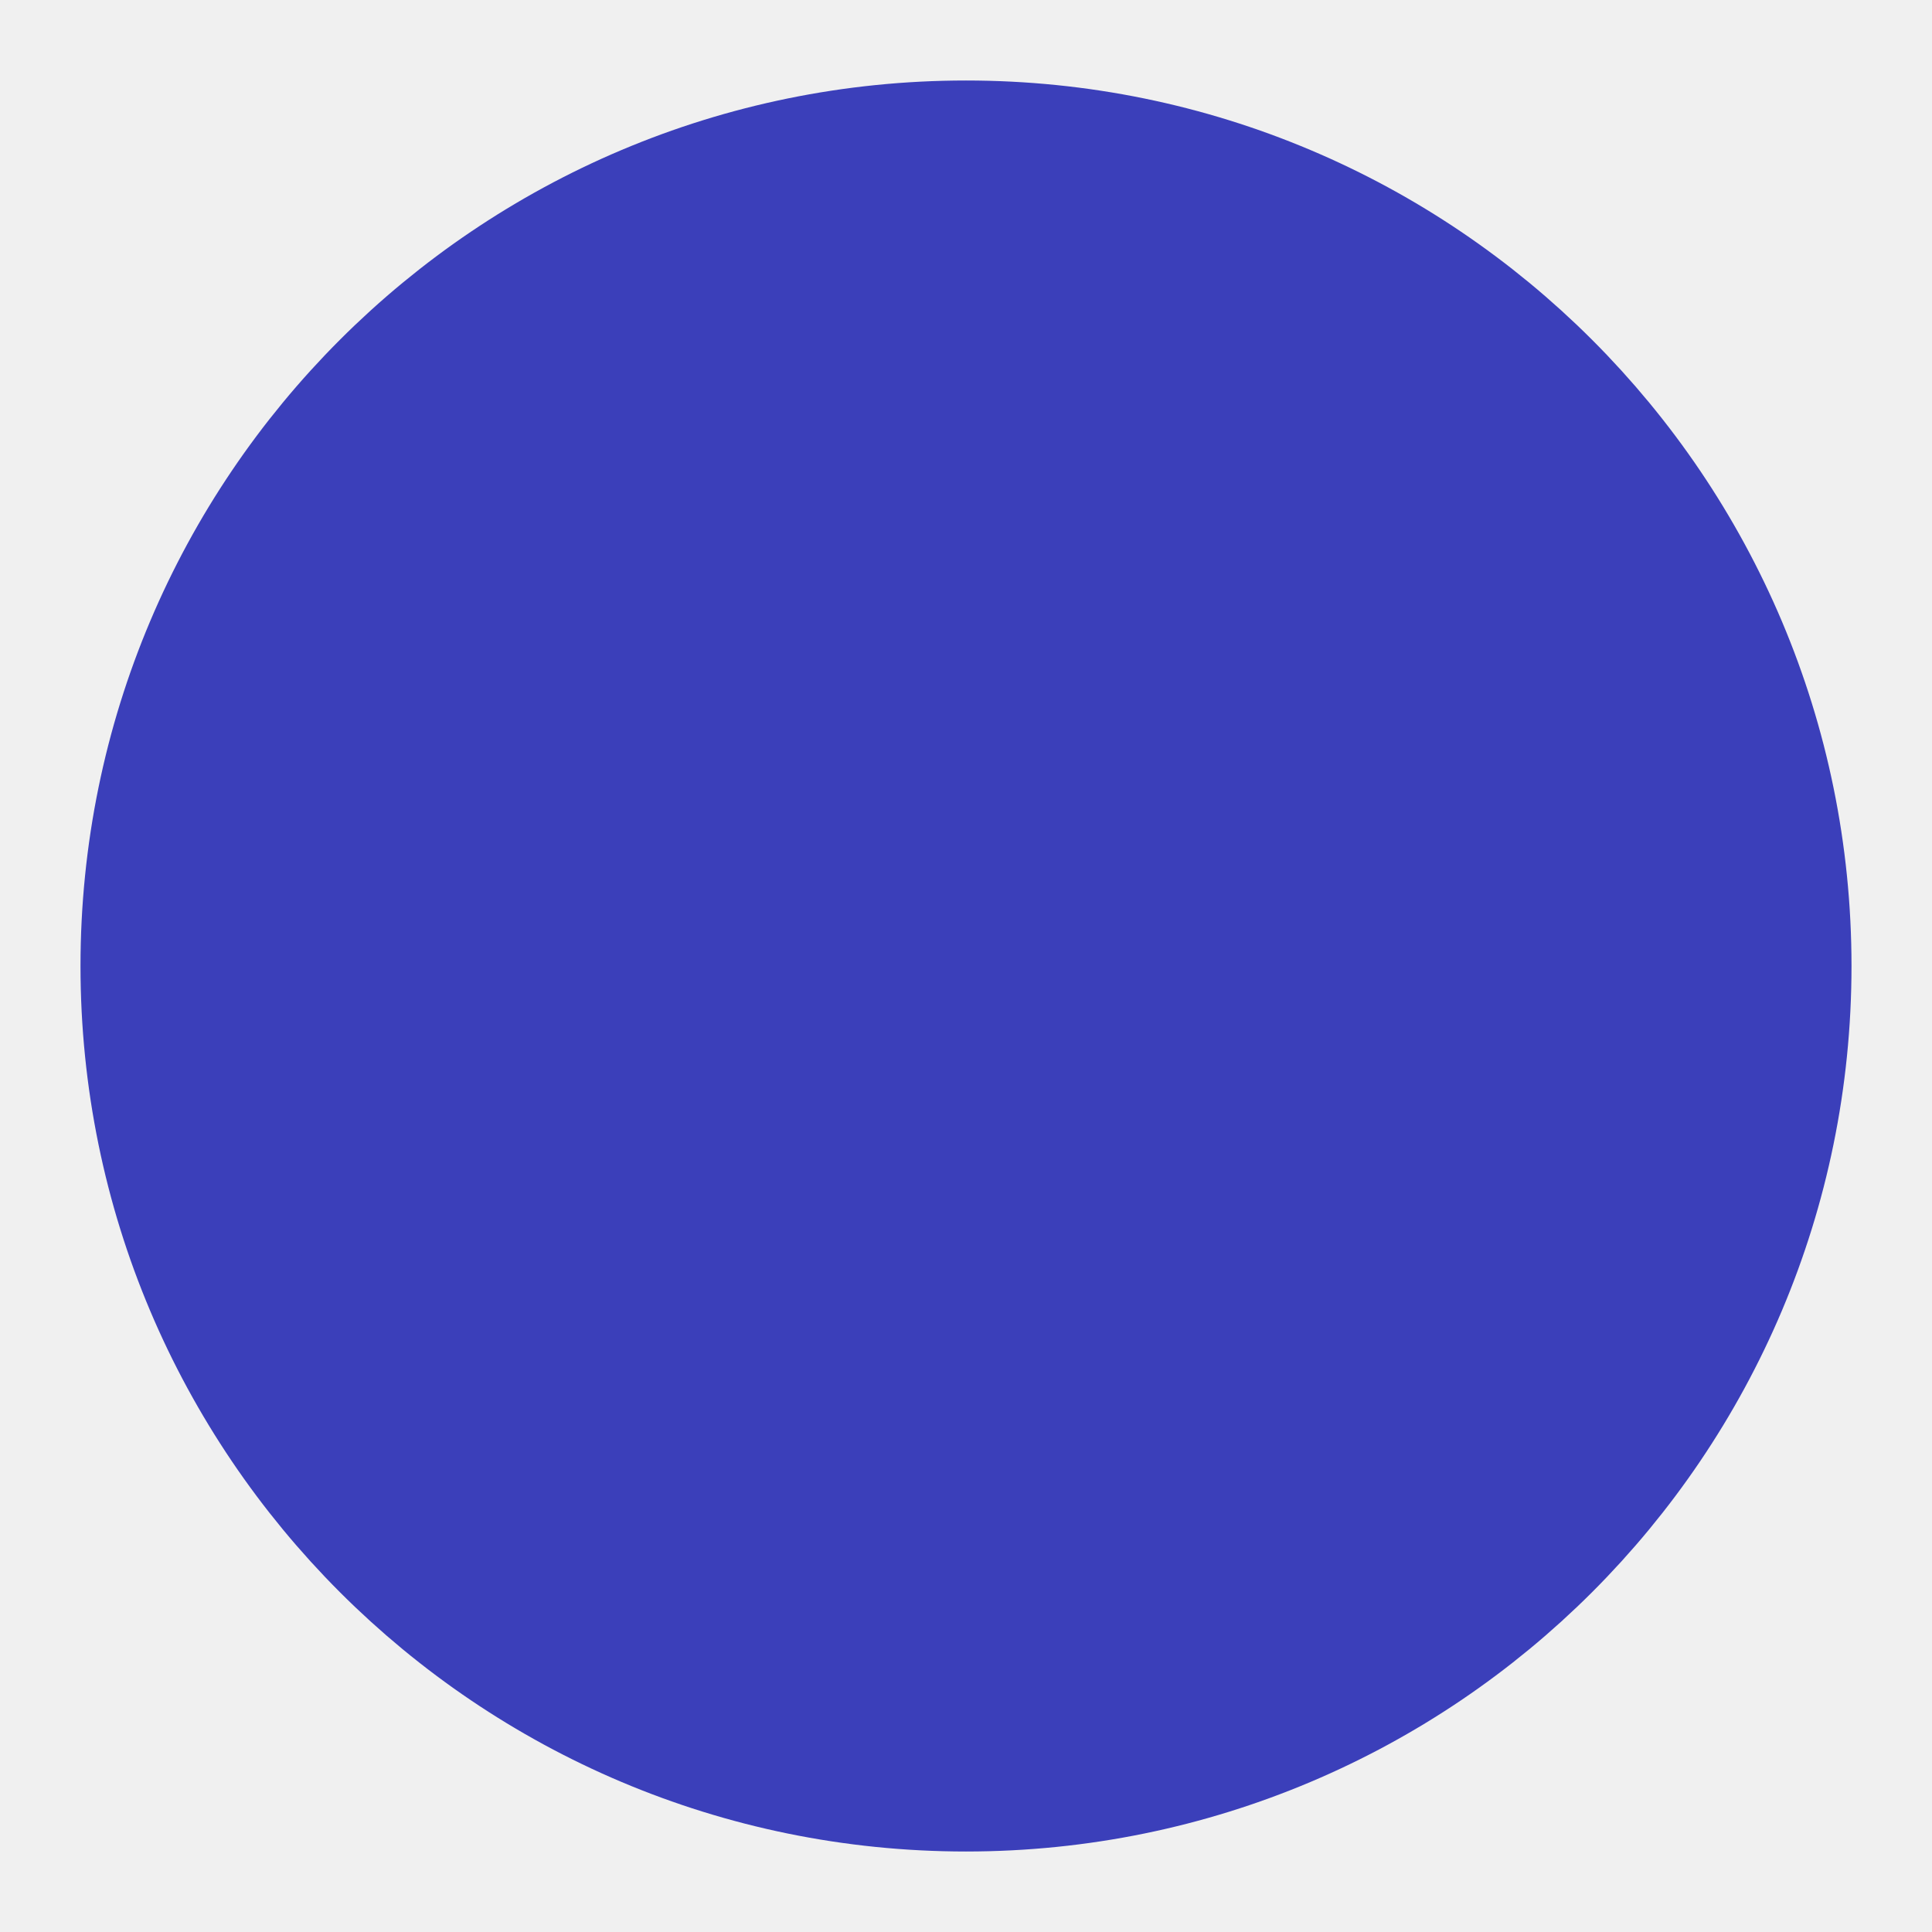
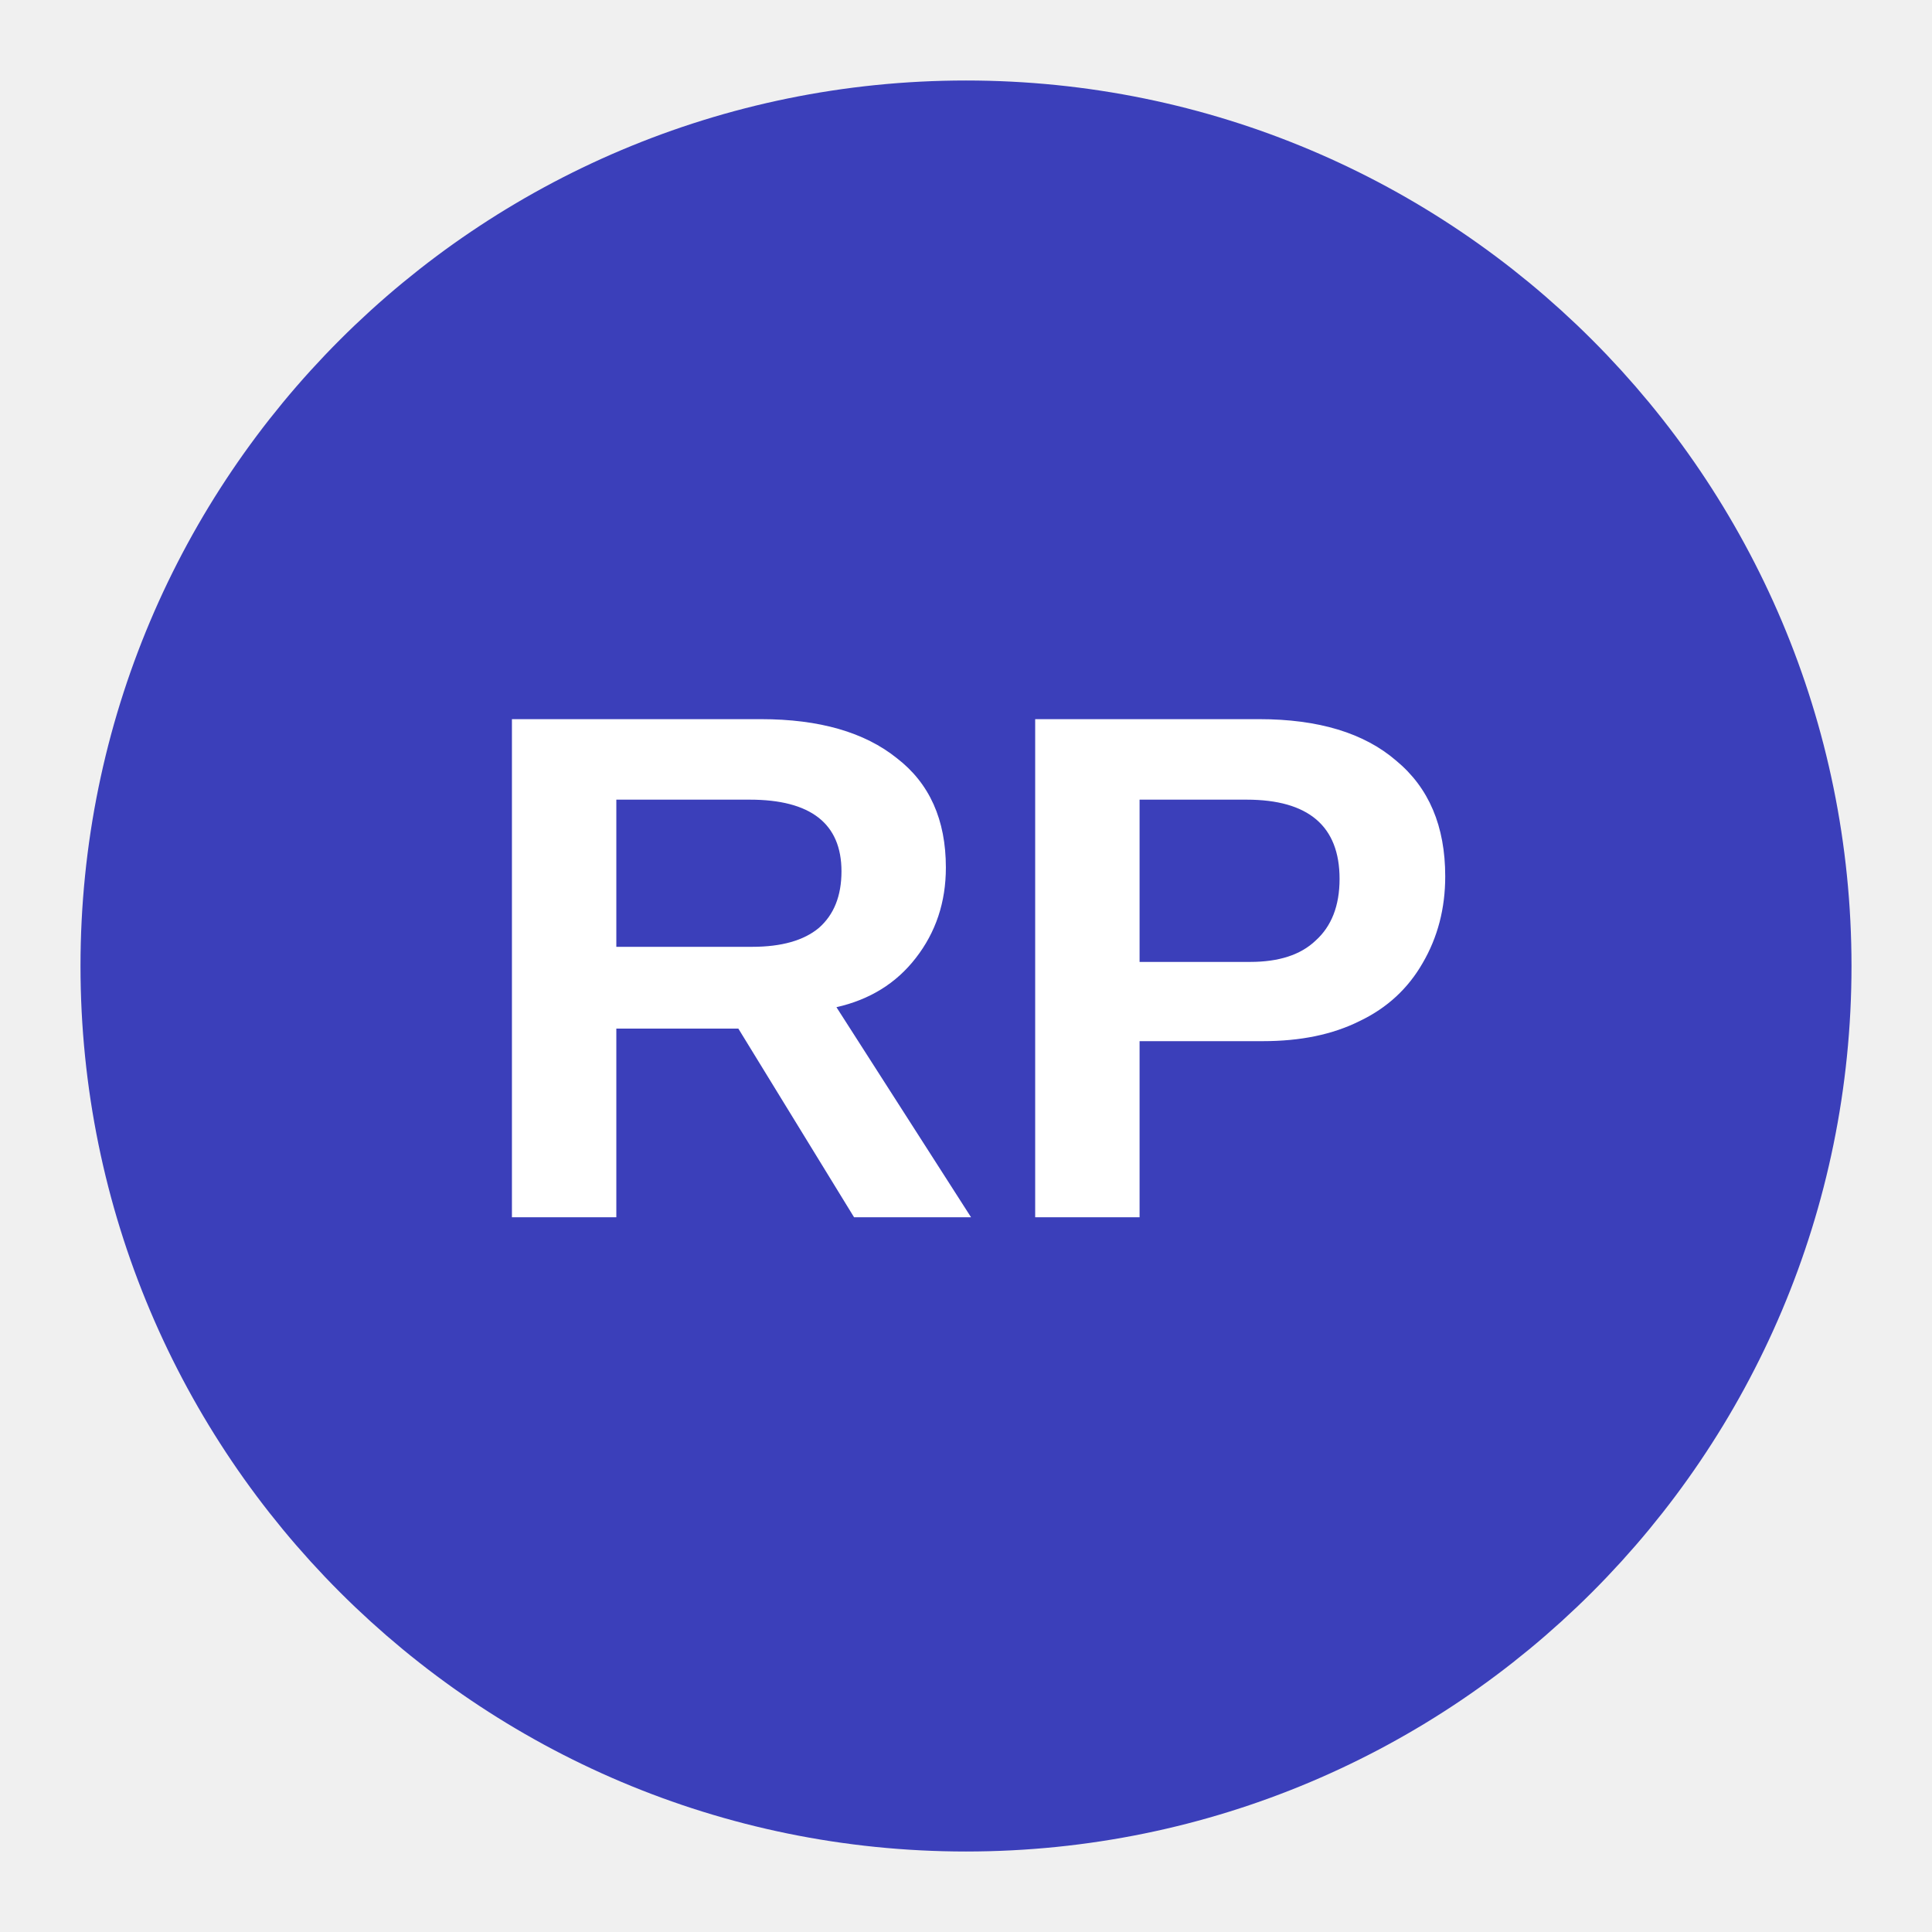
<svg xmlns="http://www.w3.org/2000/svg" width="24" height="24" viewBox="0 0 24 24" fill="hsl(238 52% 48%)" stroke="hsl(238 52% 48%)" stroke-width="2" stroke-linecap="round" stroke-linejoin="round">
  <circle cx="12" cy="12" r="10" />
+   <text x="12" y="12" text-anchor="middle" dominant-baseline="central" font-family="Arial, sans-serif" font-size="9" font-weight="bold" fill="white" stroke="none">
+     RP
+   </text>
</svg>
